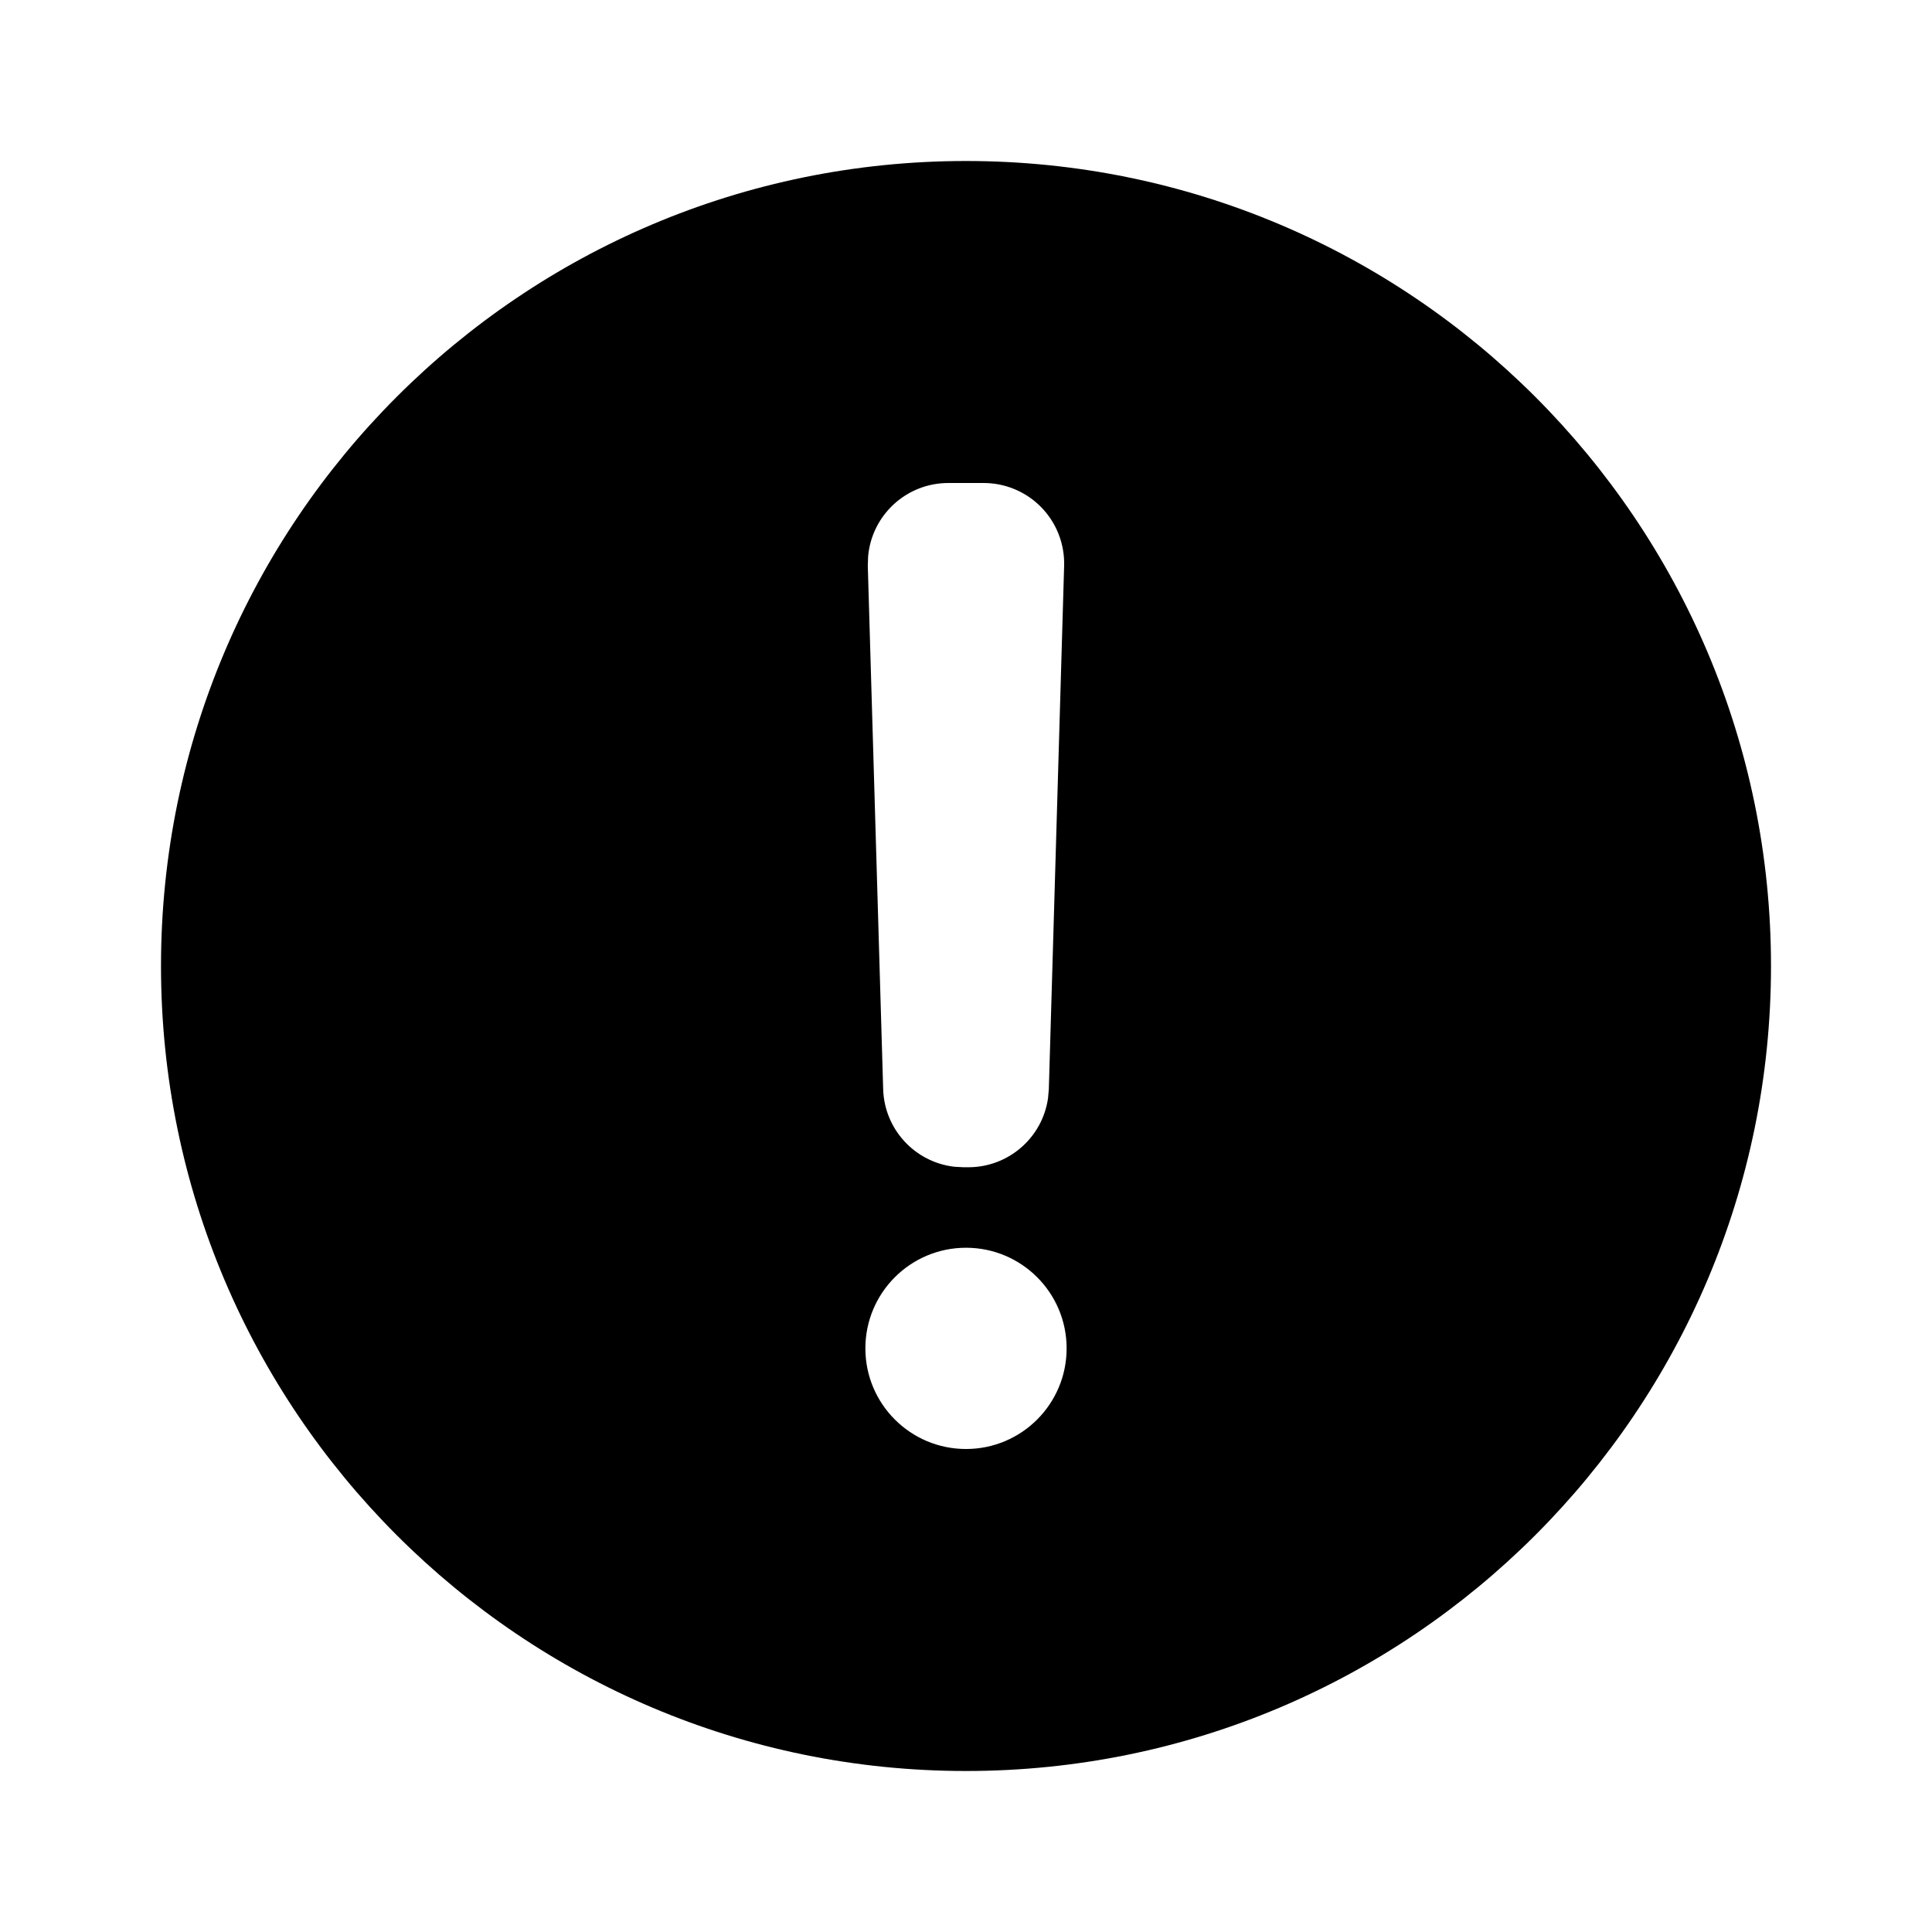
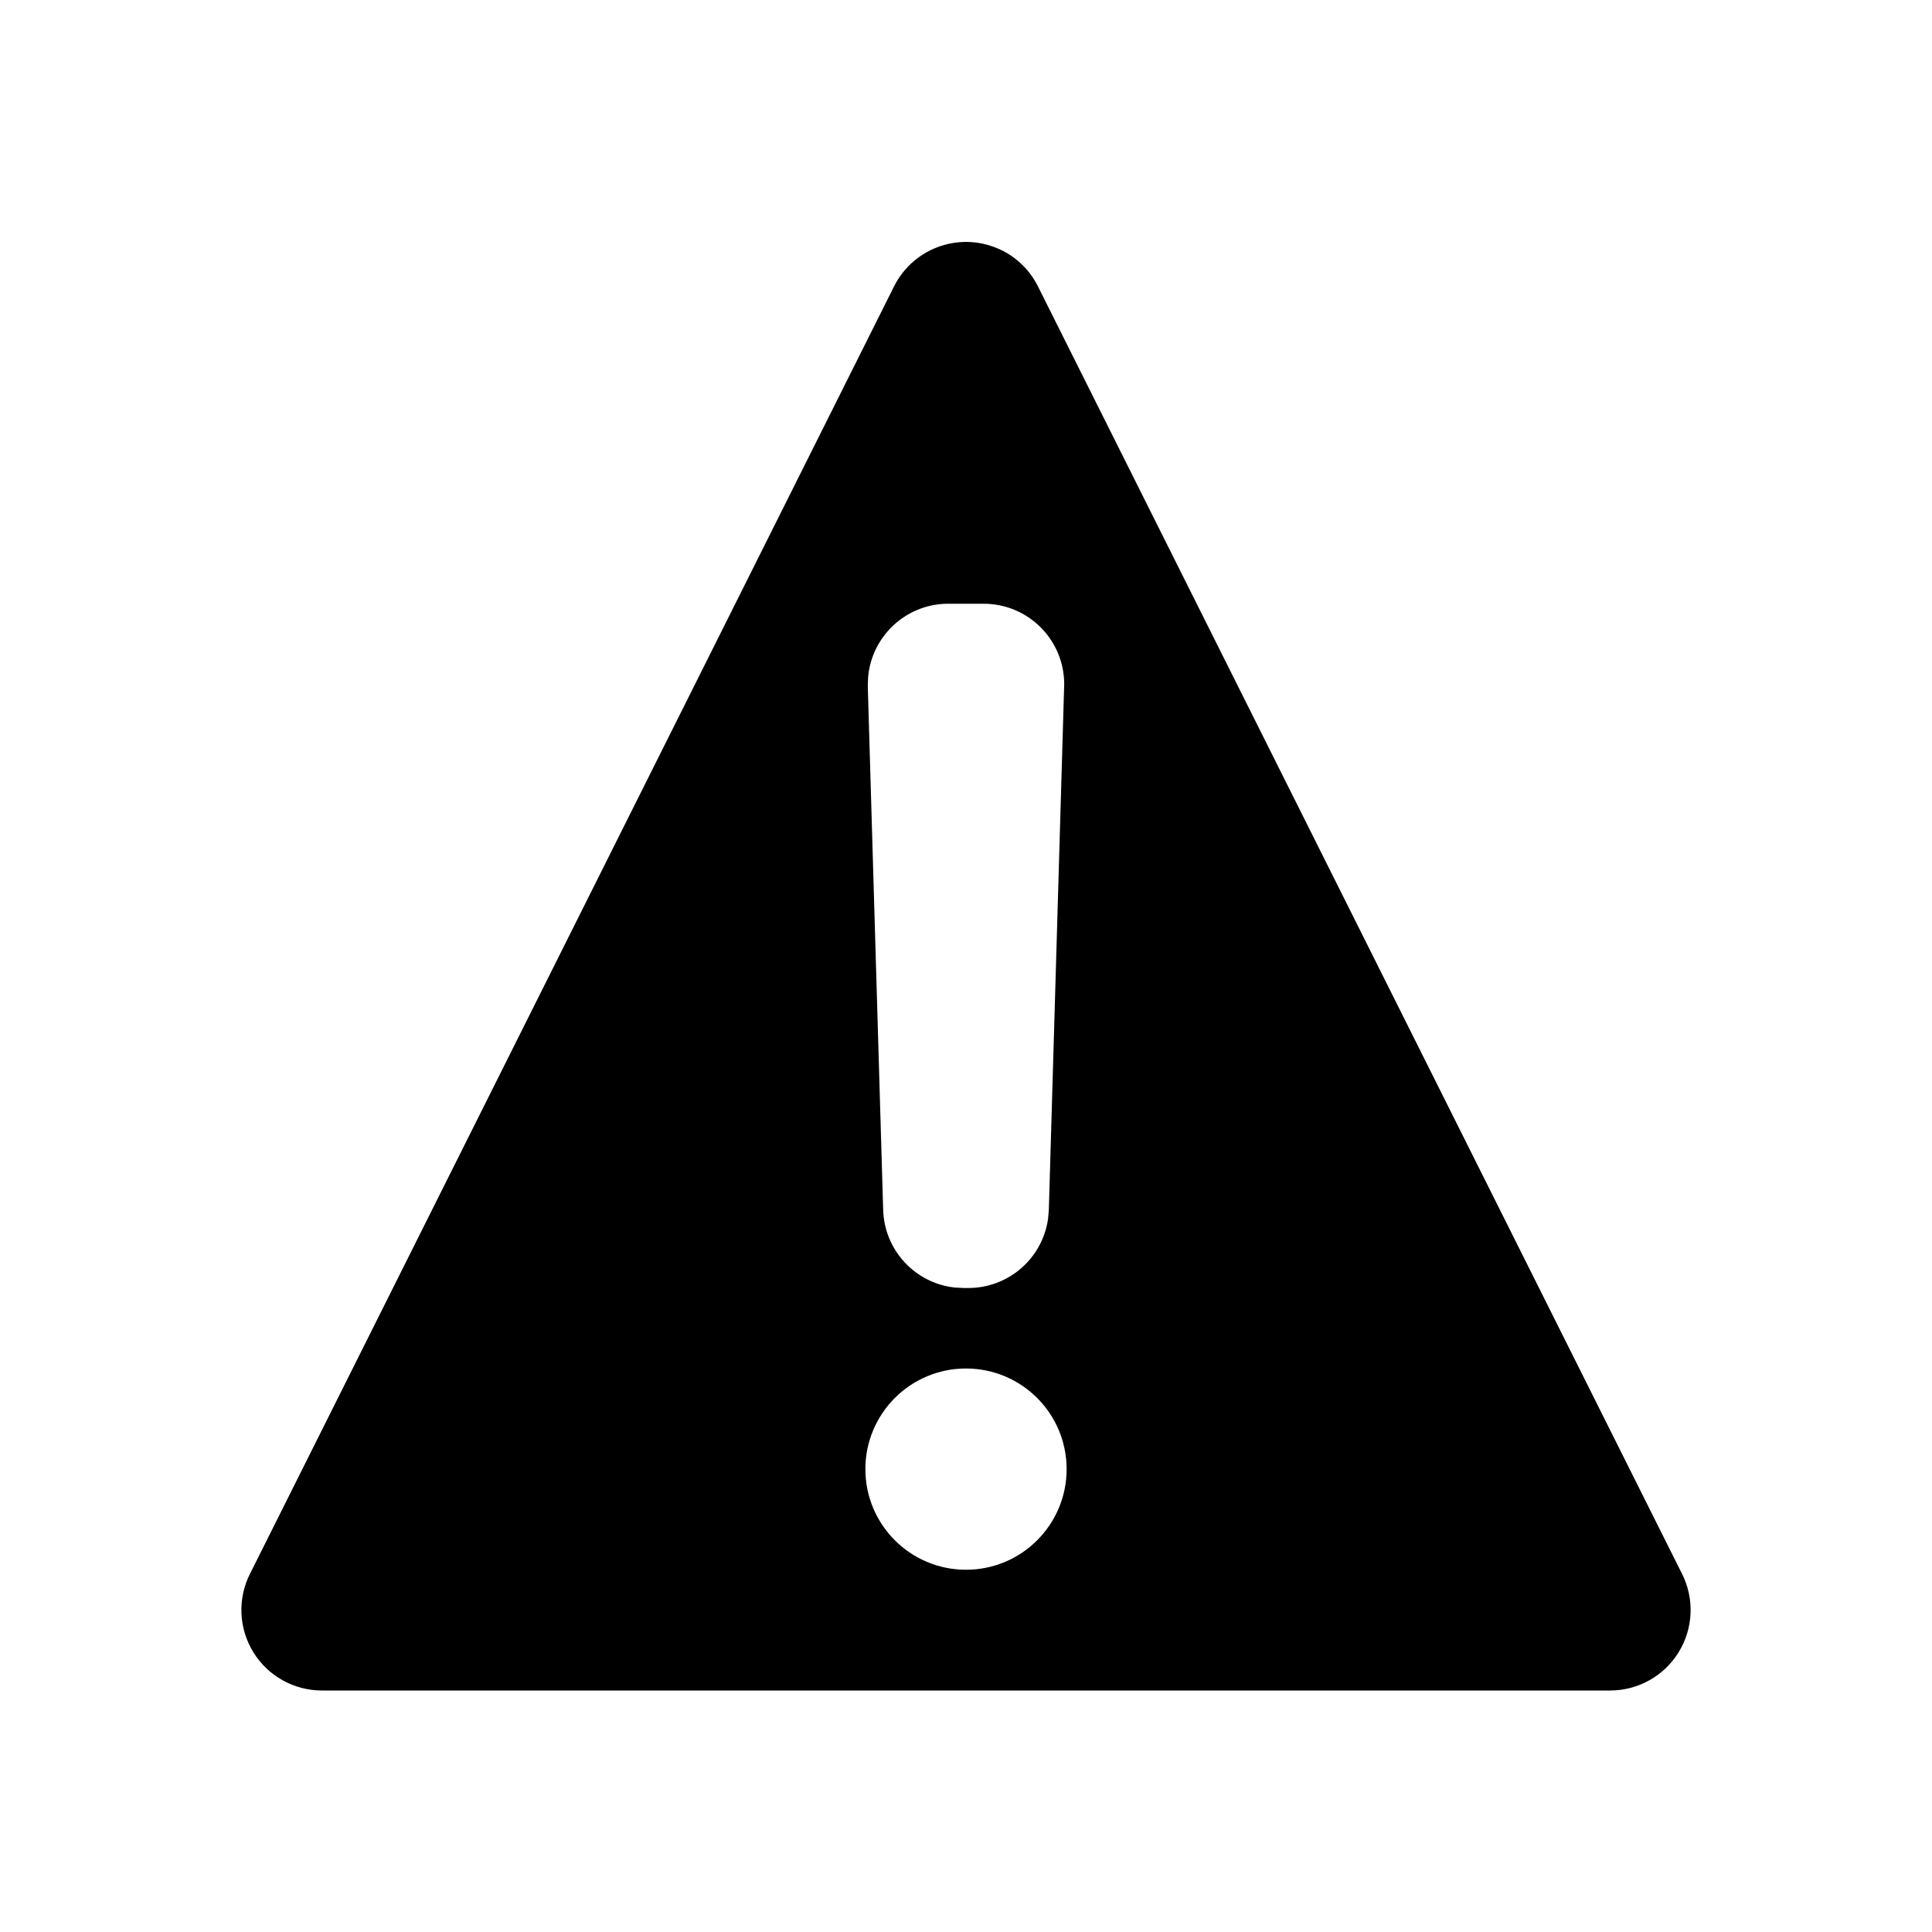
<svg xmlns="http://www.w3.org/2000/svg" viewBox="0 0 24 24">
-   <path d="M12 2c5.523 0 10 4.477 10 10s-4.477 10-10 10S2 17.523 2 12 6.477 2 12 2zm0 13.5a1.25 1.25 0 100 2.5 1.25 1.25 0 000-2.5zm.22-9.5h-.44a1 1 0 00-.996.913l-.004.116.191 6.5a1 1 0 00.886.965l.114.006h.058a1 1 0 00.99-.857l.01-.114.19-6.5A1 1 0 0012.22 6z" />
+   <path d="M12.447 3.11a1 1 0 01.447.448l8.002 15.995A1 1 0 0120.002 21H3.998a1 1 0 01-.894-1.447l8.002-15.995a1 1 0 011.341-.447zM12 17a1.25 1.25 0 100 2.5 1.25 1.25 0 000-2.5zm.22-9.5h-.47a1 1 0 00-.966.913l-.004.116.191 6.5a1 1 0 00.886.965l.114.006h.058a1 1 0 00.99-.857l.01-.114.19-6.5.001-.029a1 1 0 00-1-1z" />
</svg>
